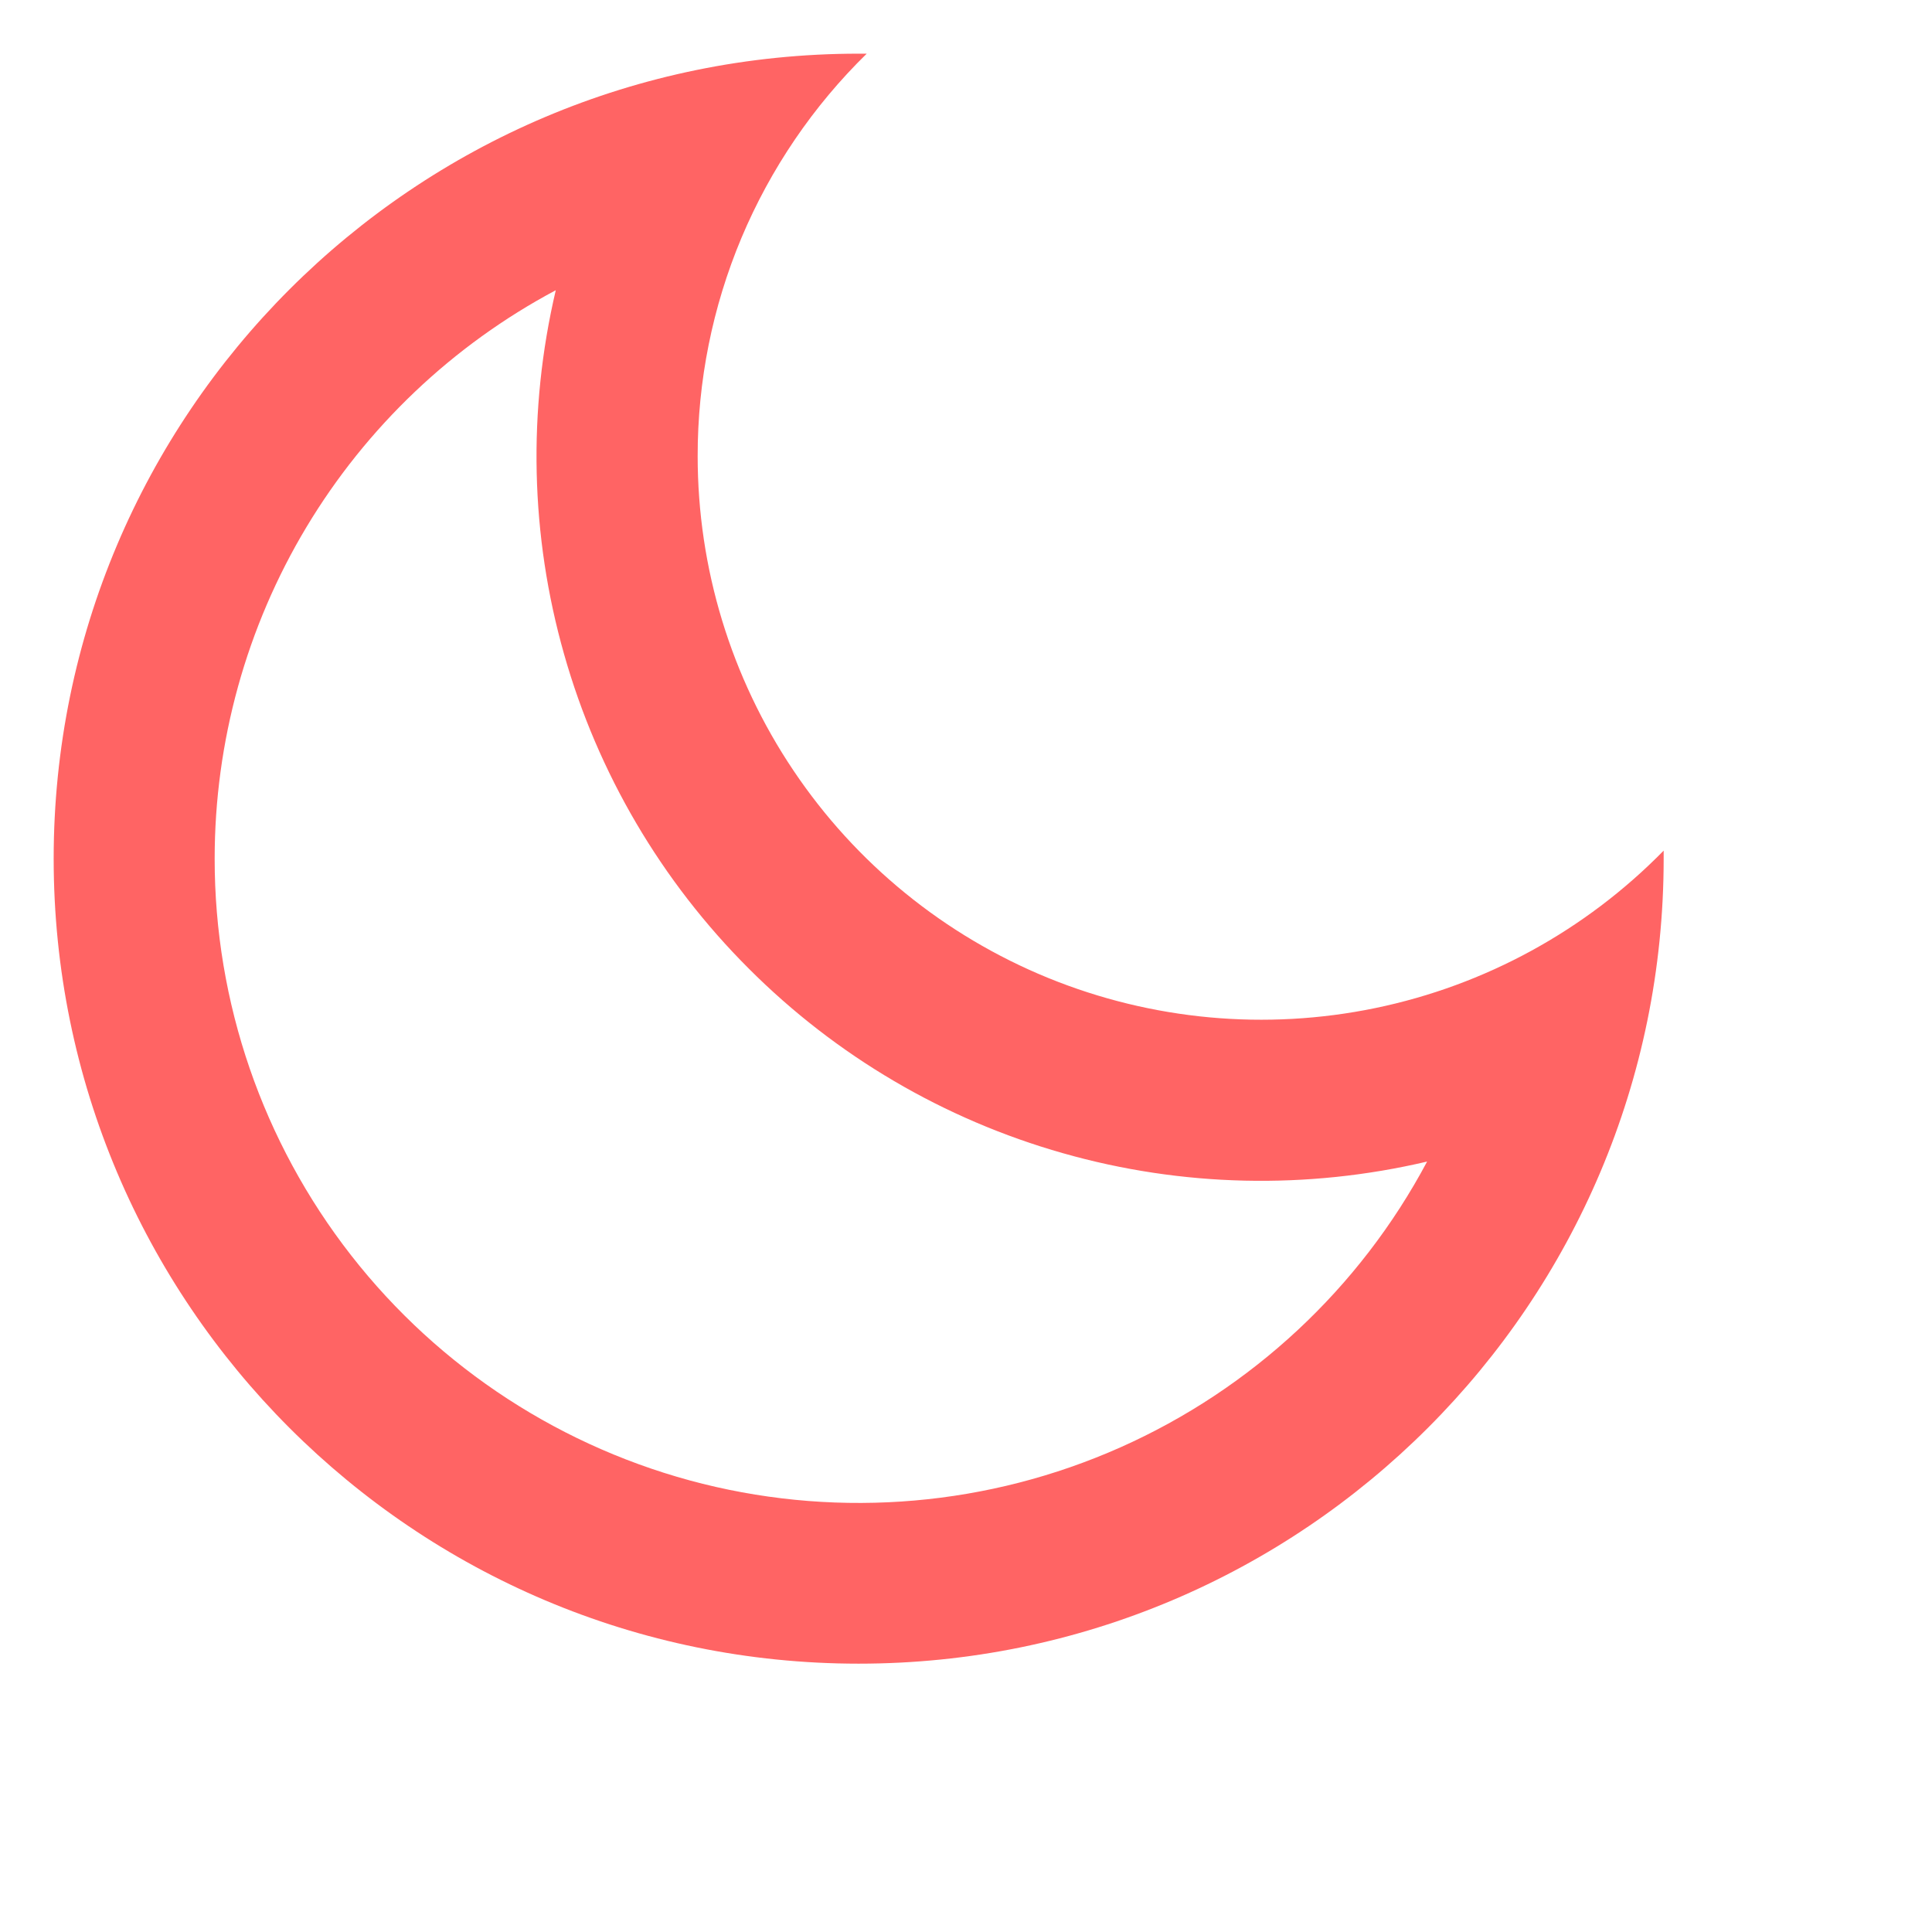
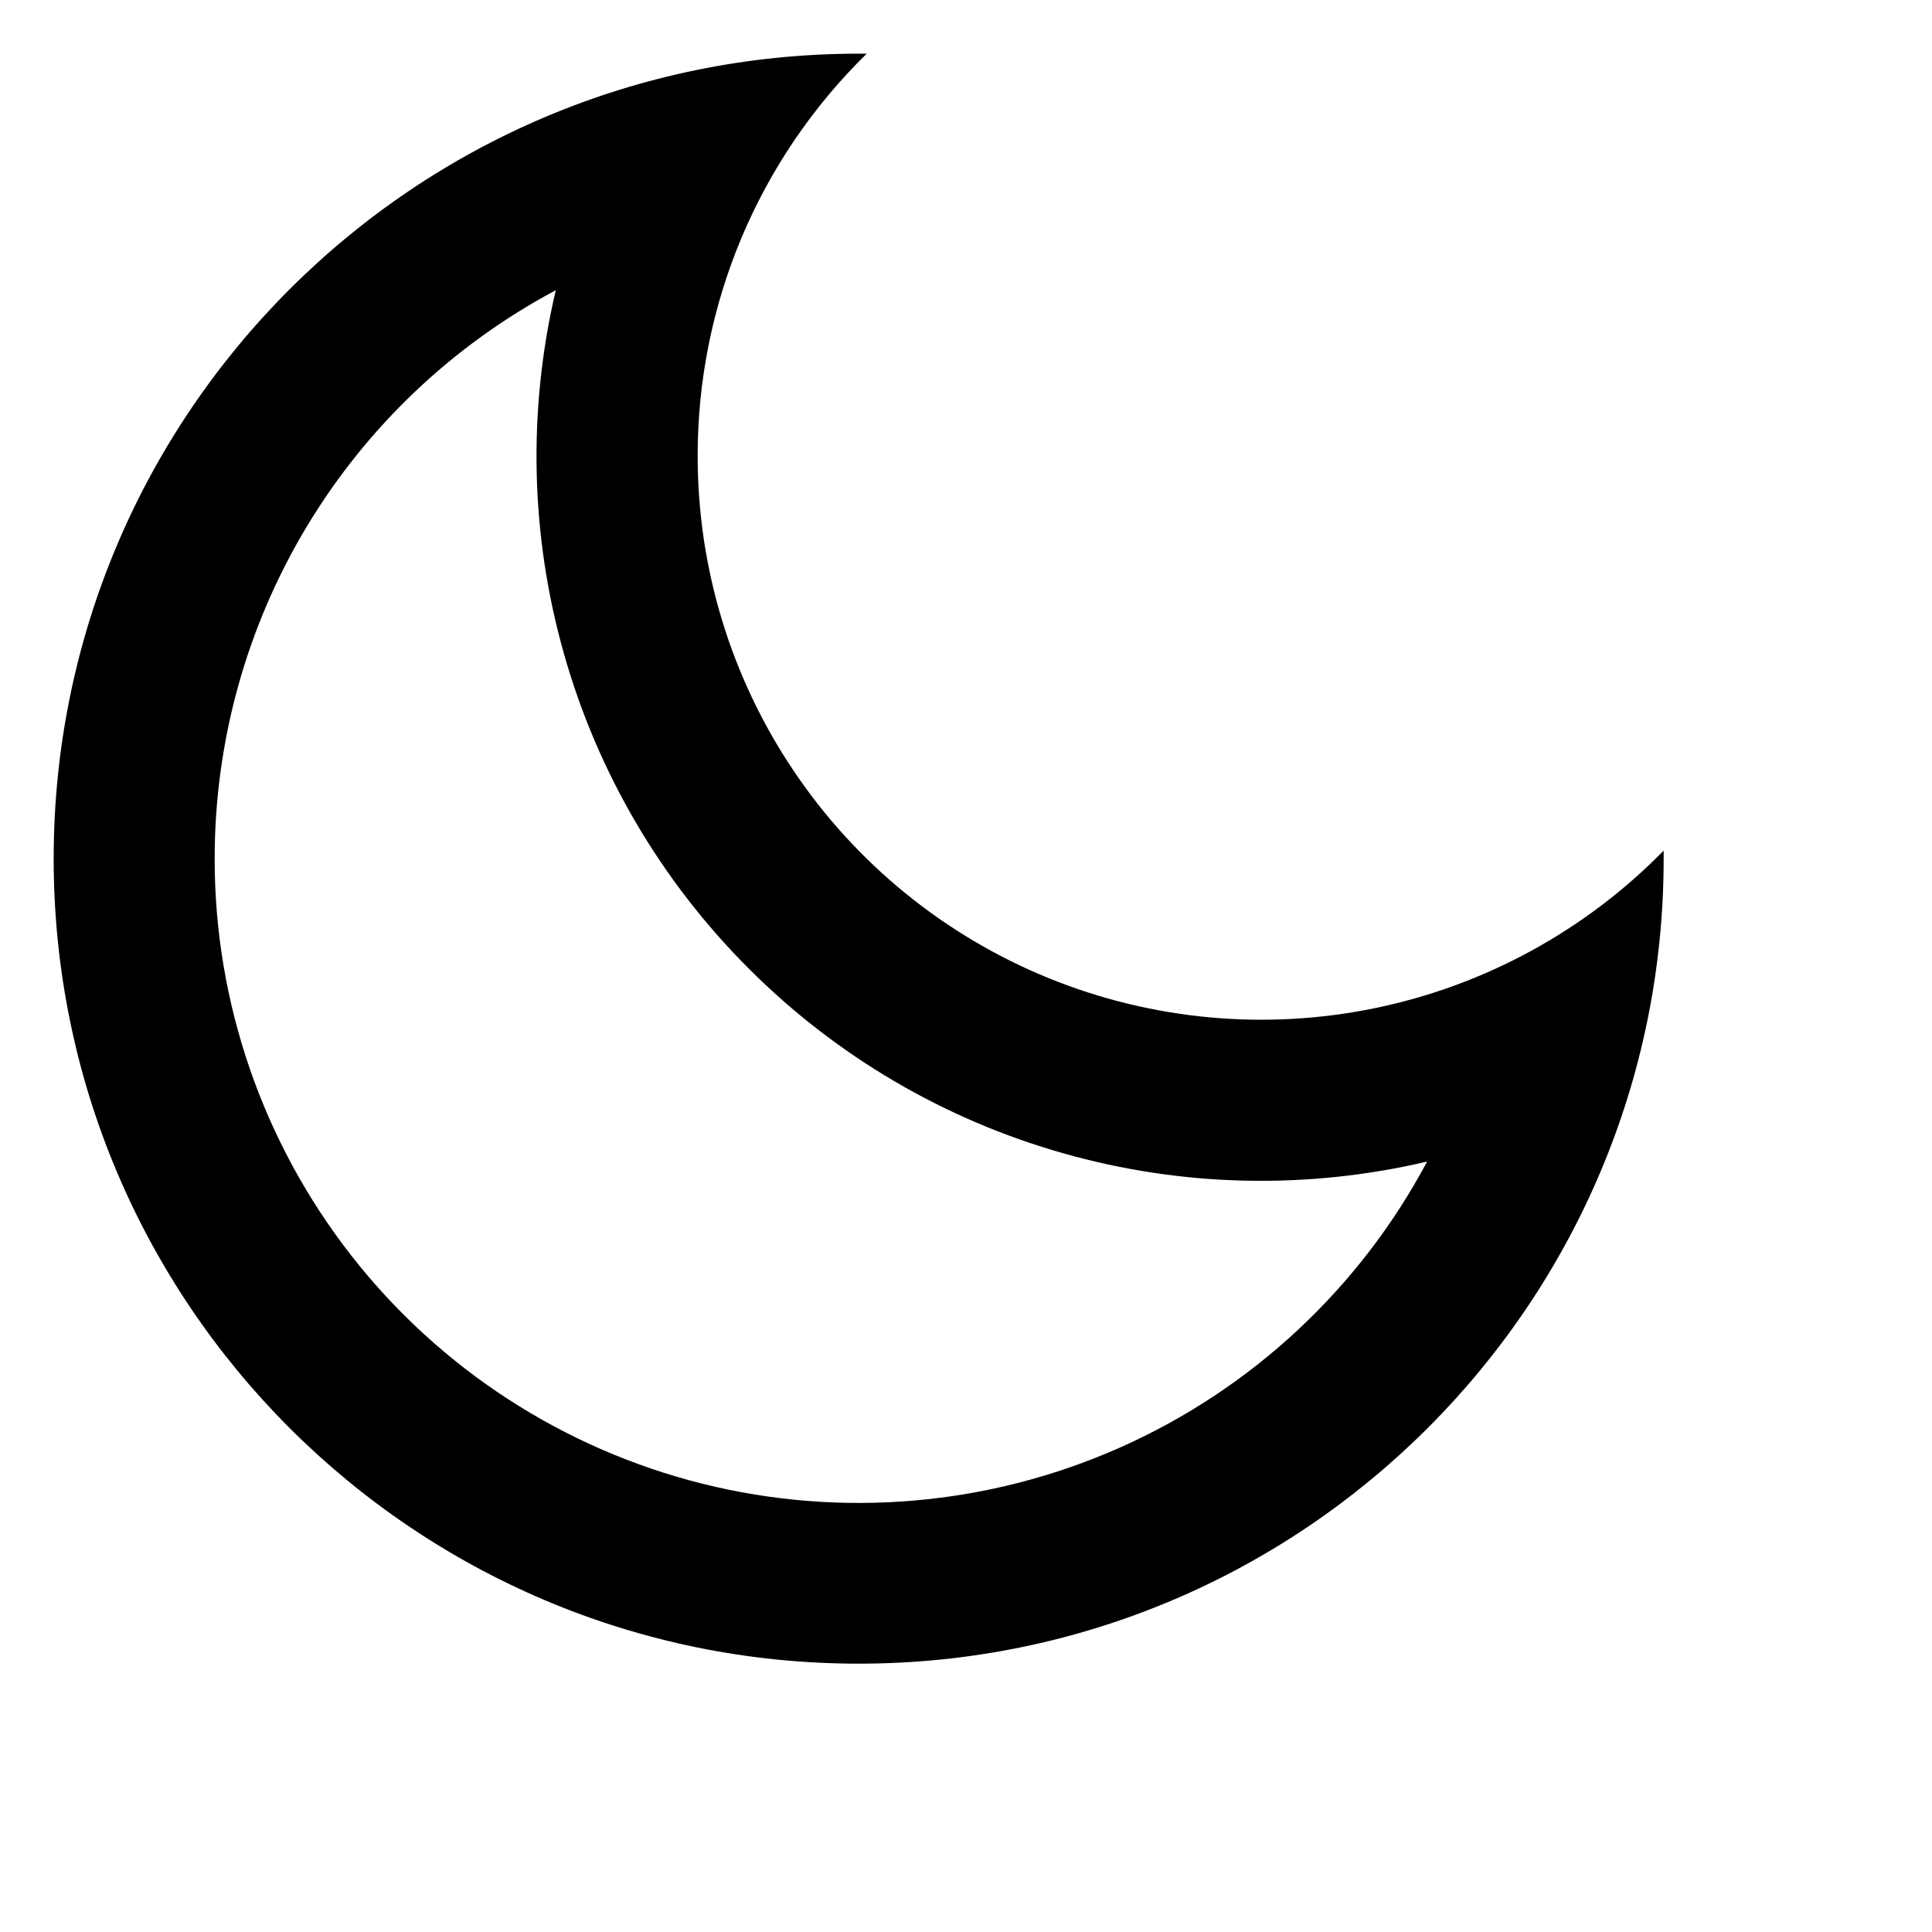
<svg xmlns="http://www.w3.org/2000/svg" viewBox="0 0 18 18" fill="none">
-   <path d="M6.5 4.25C6.5 5.293 6.81 6.312 7.392 7.178C7.973 8.044 8.8 8.717 9.765 9.111C10.731 9.505 11.792 9.603 12.813 9.392C13.835 9.181 14.77 8.67 15.5 7.925V8C15.5 12.142 12.142 15.5 8 15.5C3.858 15.5 0.5 12.142 0.5 8C0.5 3.858 3.858 0.5 8 0.5H8.075C7.576 0.988 7.179 1.572 6.908 2.216C6.638 2.86 6.499 3.551 6.5 4.25ZM2 8C1.999 9.339 2.447 10.639 3.27 11.694C4.094 12.75 5.247 13.499 6.546 13.824C7.845 14.148 9.215 14.029 10.438 13.485C11.661 12.941 12.668 12.003 13.296 10.822C12.177 11.085 11.009 11.059 9.903 10.744C8.796 10.43 7.789 9.838 6.976 9.024C6.162 8.211 5.57 7.204 5.256 6.097C4.941 4.991 4.915 3.823 5.178 2.704C4.218 3.215 3.415 3.978 2.855 4.911C2.295 5.844 2 6.912 2 8Z" fill="#FF6464" />
+   <path d="M6.5 4.25C6.5 5.293 6.81 6.312 7.392 7.178C7.973 8.044 8.8 8.717 9.765 9.111C10.731 9.505 11.792 9.603 12.813 9.392C13.835 9.181 14.77 8.67 15.5 7.925V8C15.5 12.142 12.142 15.5 8 15.5C3.858 15.5 0.5 12.142 0.5 8C0.5 3.858 3.858 0.5 8 0.5H8.075C7.576 0.988 7.179 1.572 6.908 2.216C6.638 2.86 6.499 3.551 6.5 4.25ZM2 8C1.999 9.339 2.447 10.639 3.27 11.694C4.094 12.75 5.247 13.499 6.546 13.824C7.845 14.148 9.215 14.029 10.438 13.485C11.661 12.941 12.668 12.003 13.296 10.822C12.177 11.085 11.009 11.059 9.903 10.744C8.796 10.43 7.789 9.838 6.976 9.024C6.162 8.211 5.57 7.204 5.256 6.097C4.941 4.991 4.915 3.823 5.178 2.704C4.218 3.215 3.415 3.978 2.855 4.911C2.295 5.844 2 6.912 2 8Z" fill="currentColor" />
</svg>
